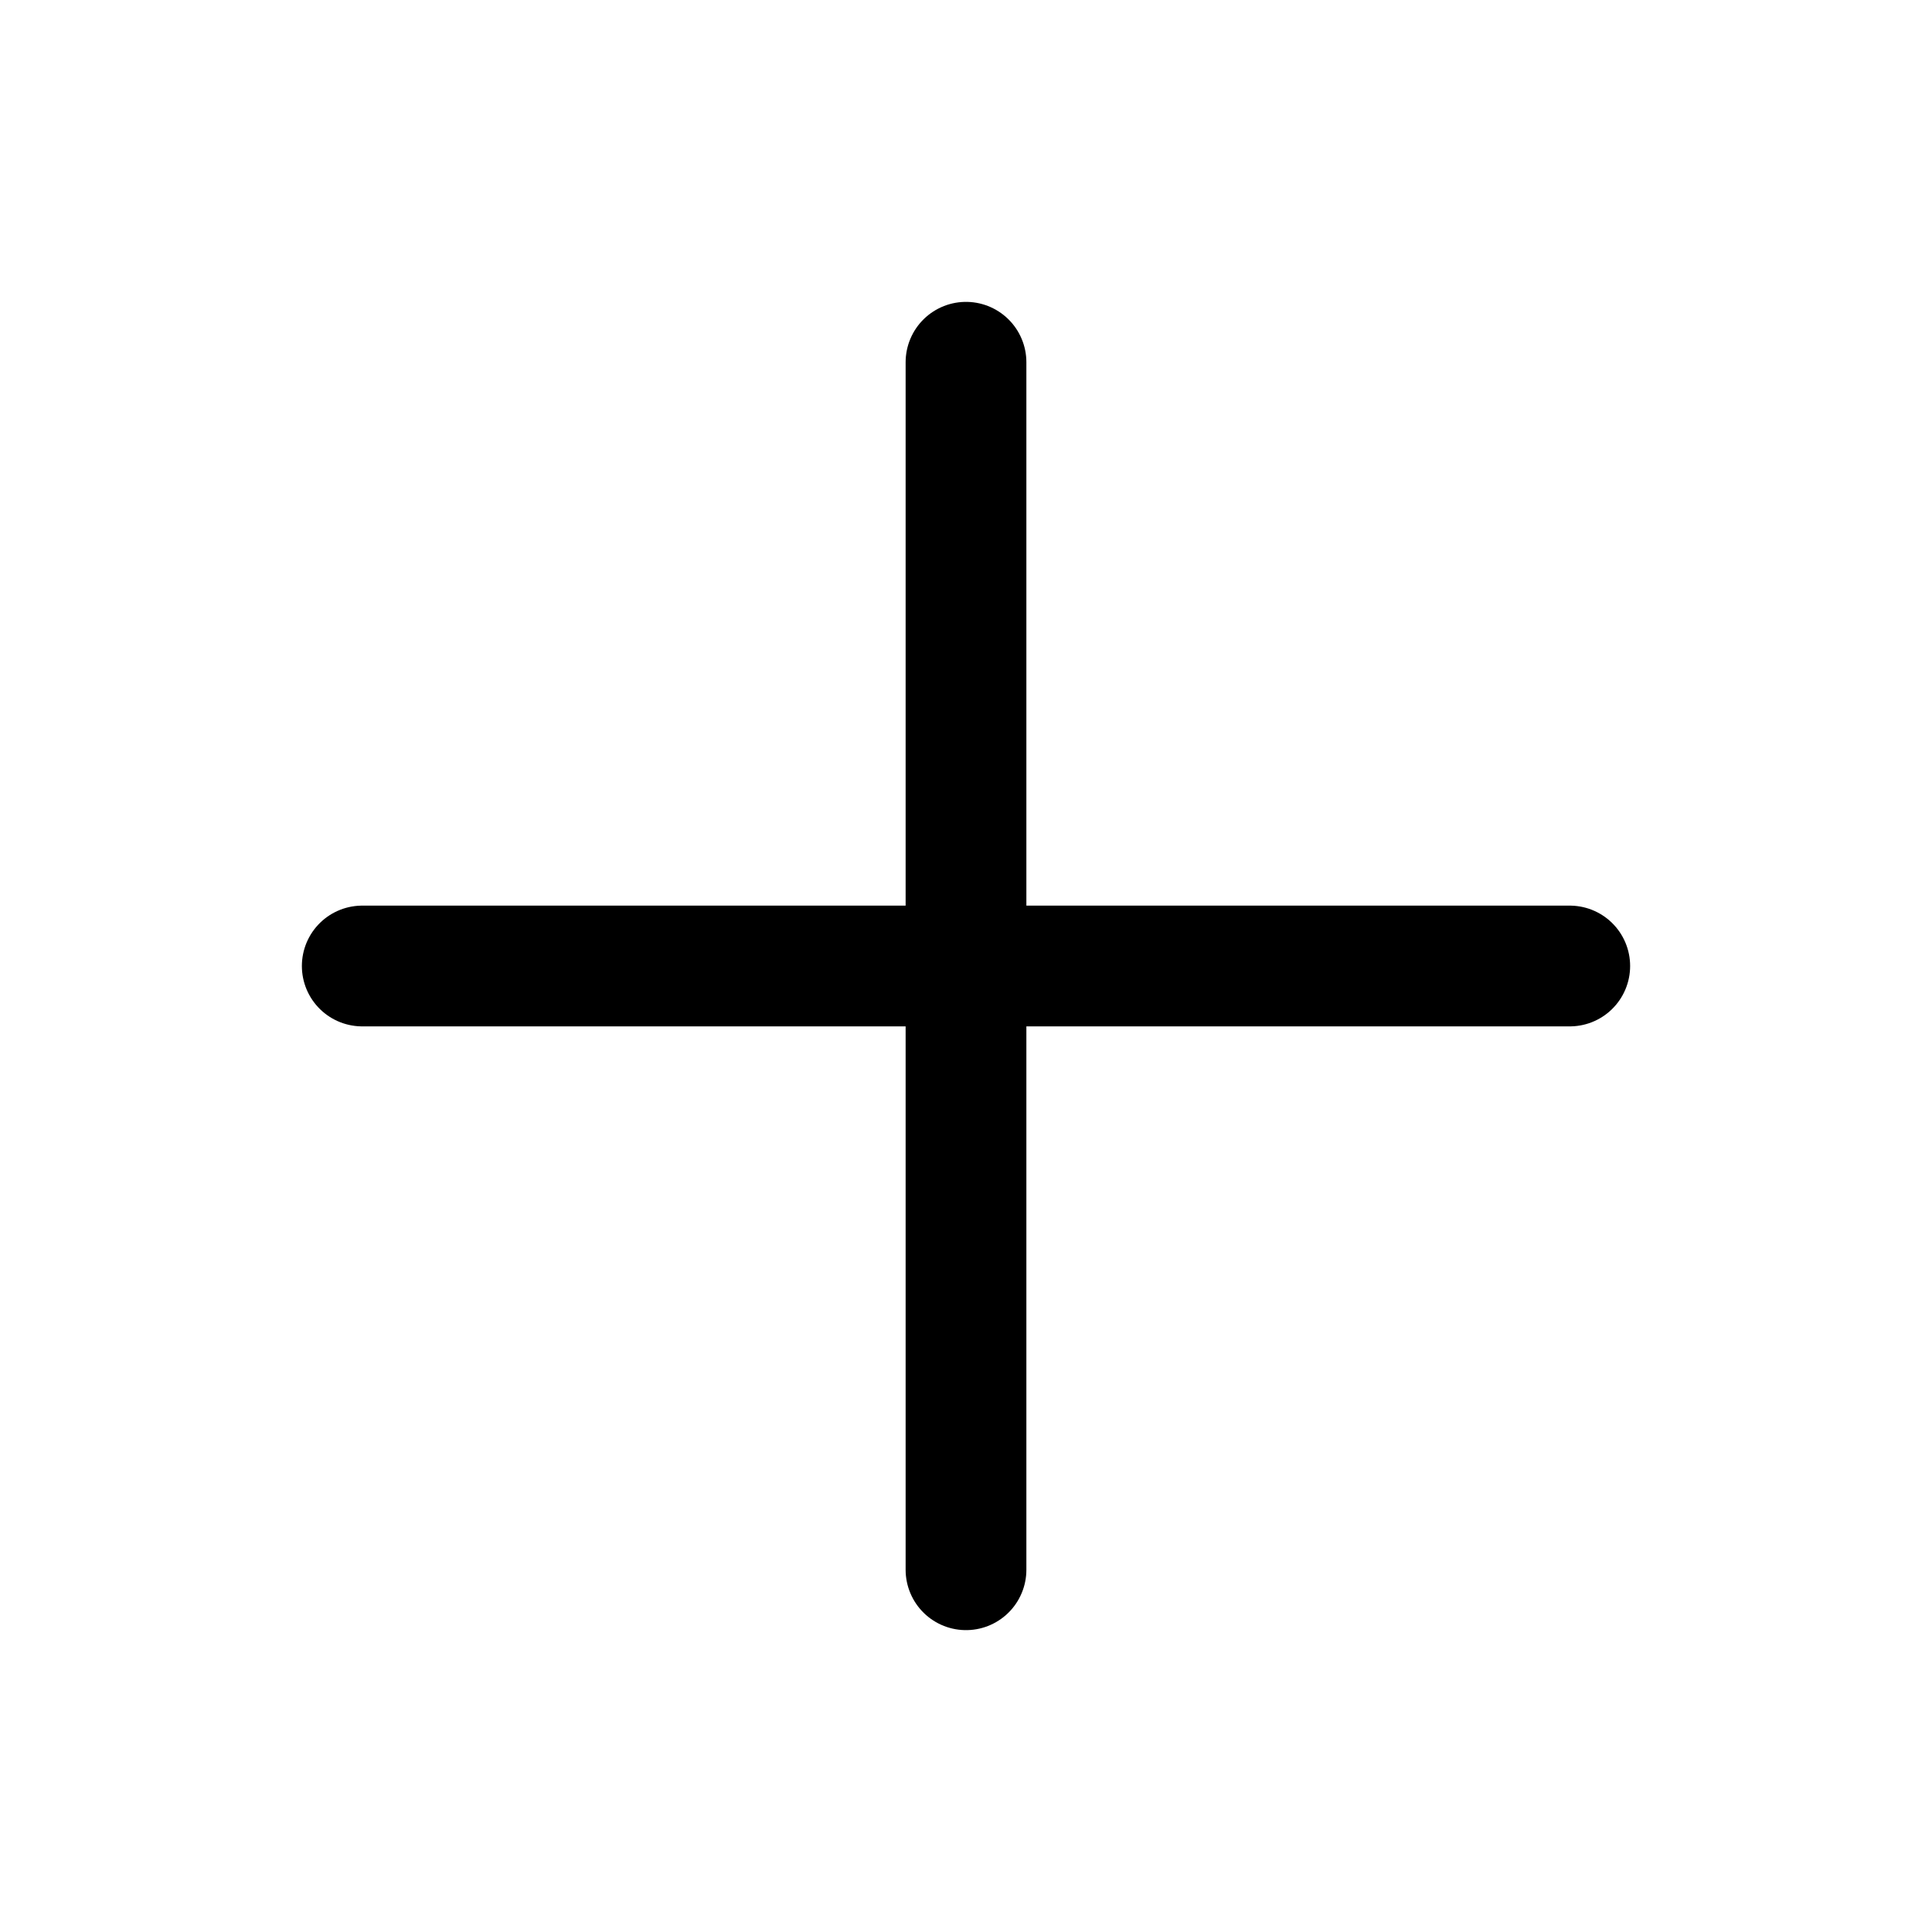
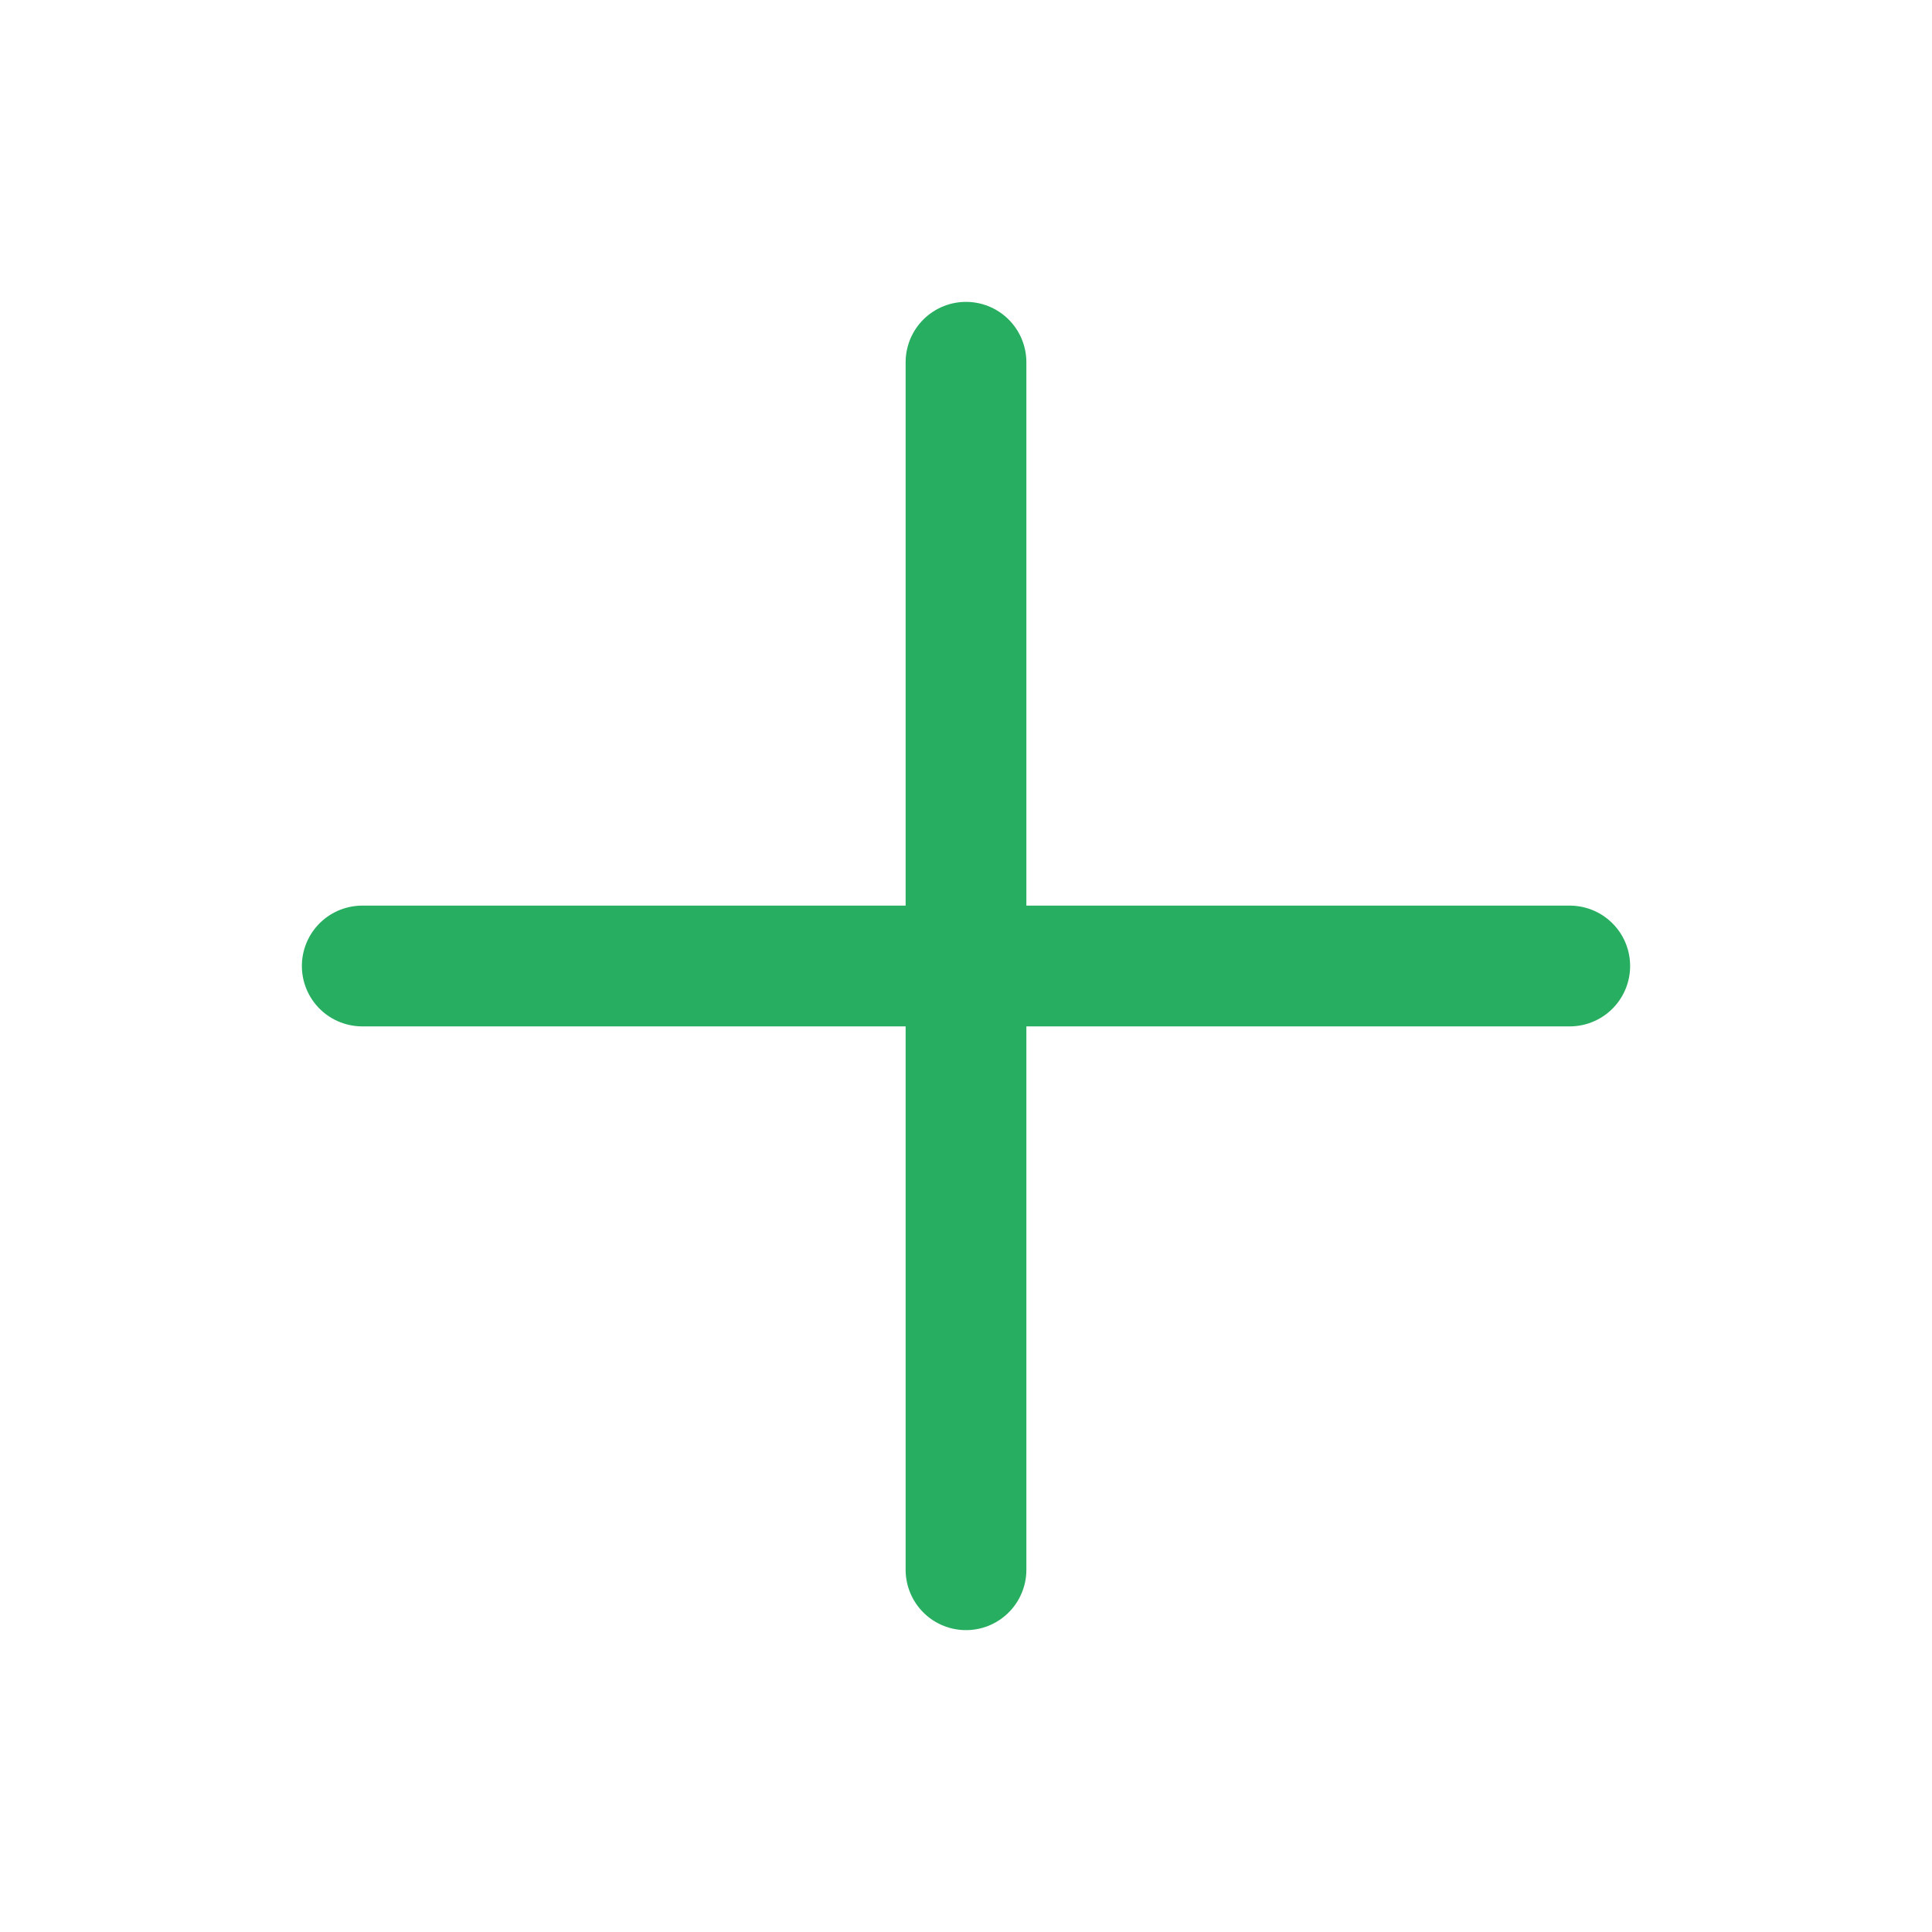
- <svg xmlns="http://www.w3.org/2000/svg" fill="none" viewBox="0 0 24 24" stroke-width="1.5" stroke="currentColor" class="size-6">
+ <svg xmlns="http://www.w3.org/2000/svg" fill="none" viewBox="0 0 24 24" stroke-width="1.5" stroke="#27AE60" class="size-6">
  <path stroke-linecap="round" stroke-linejoin="round" d="M12 4.5v15m7.5-7.5h-15" />
</svg>
